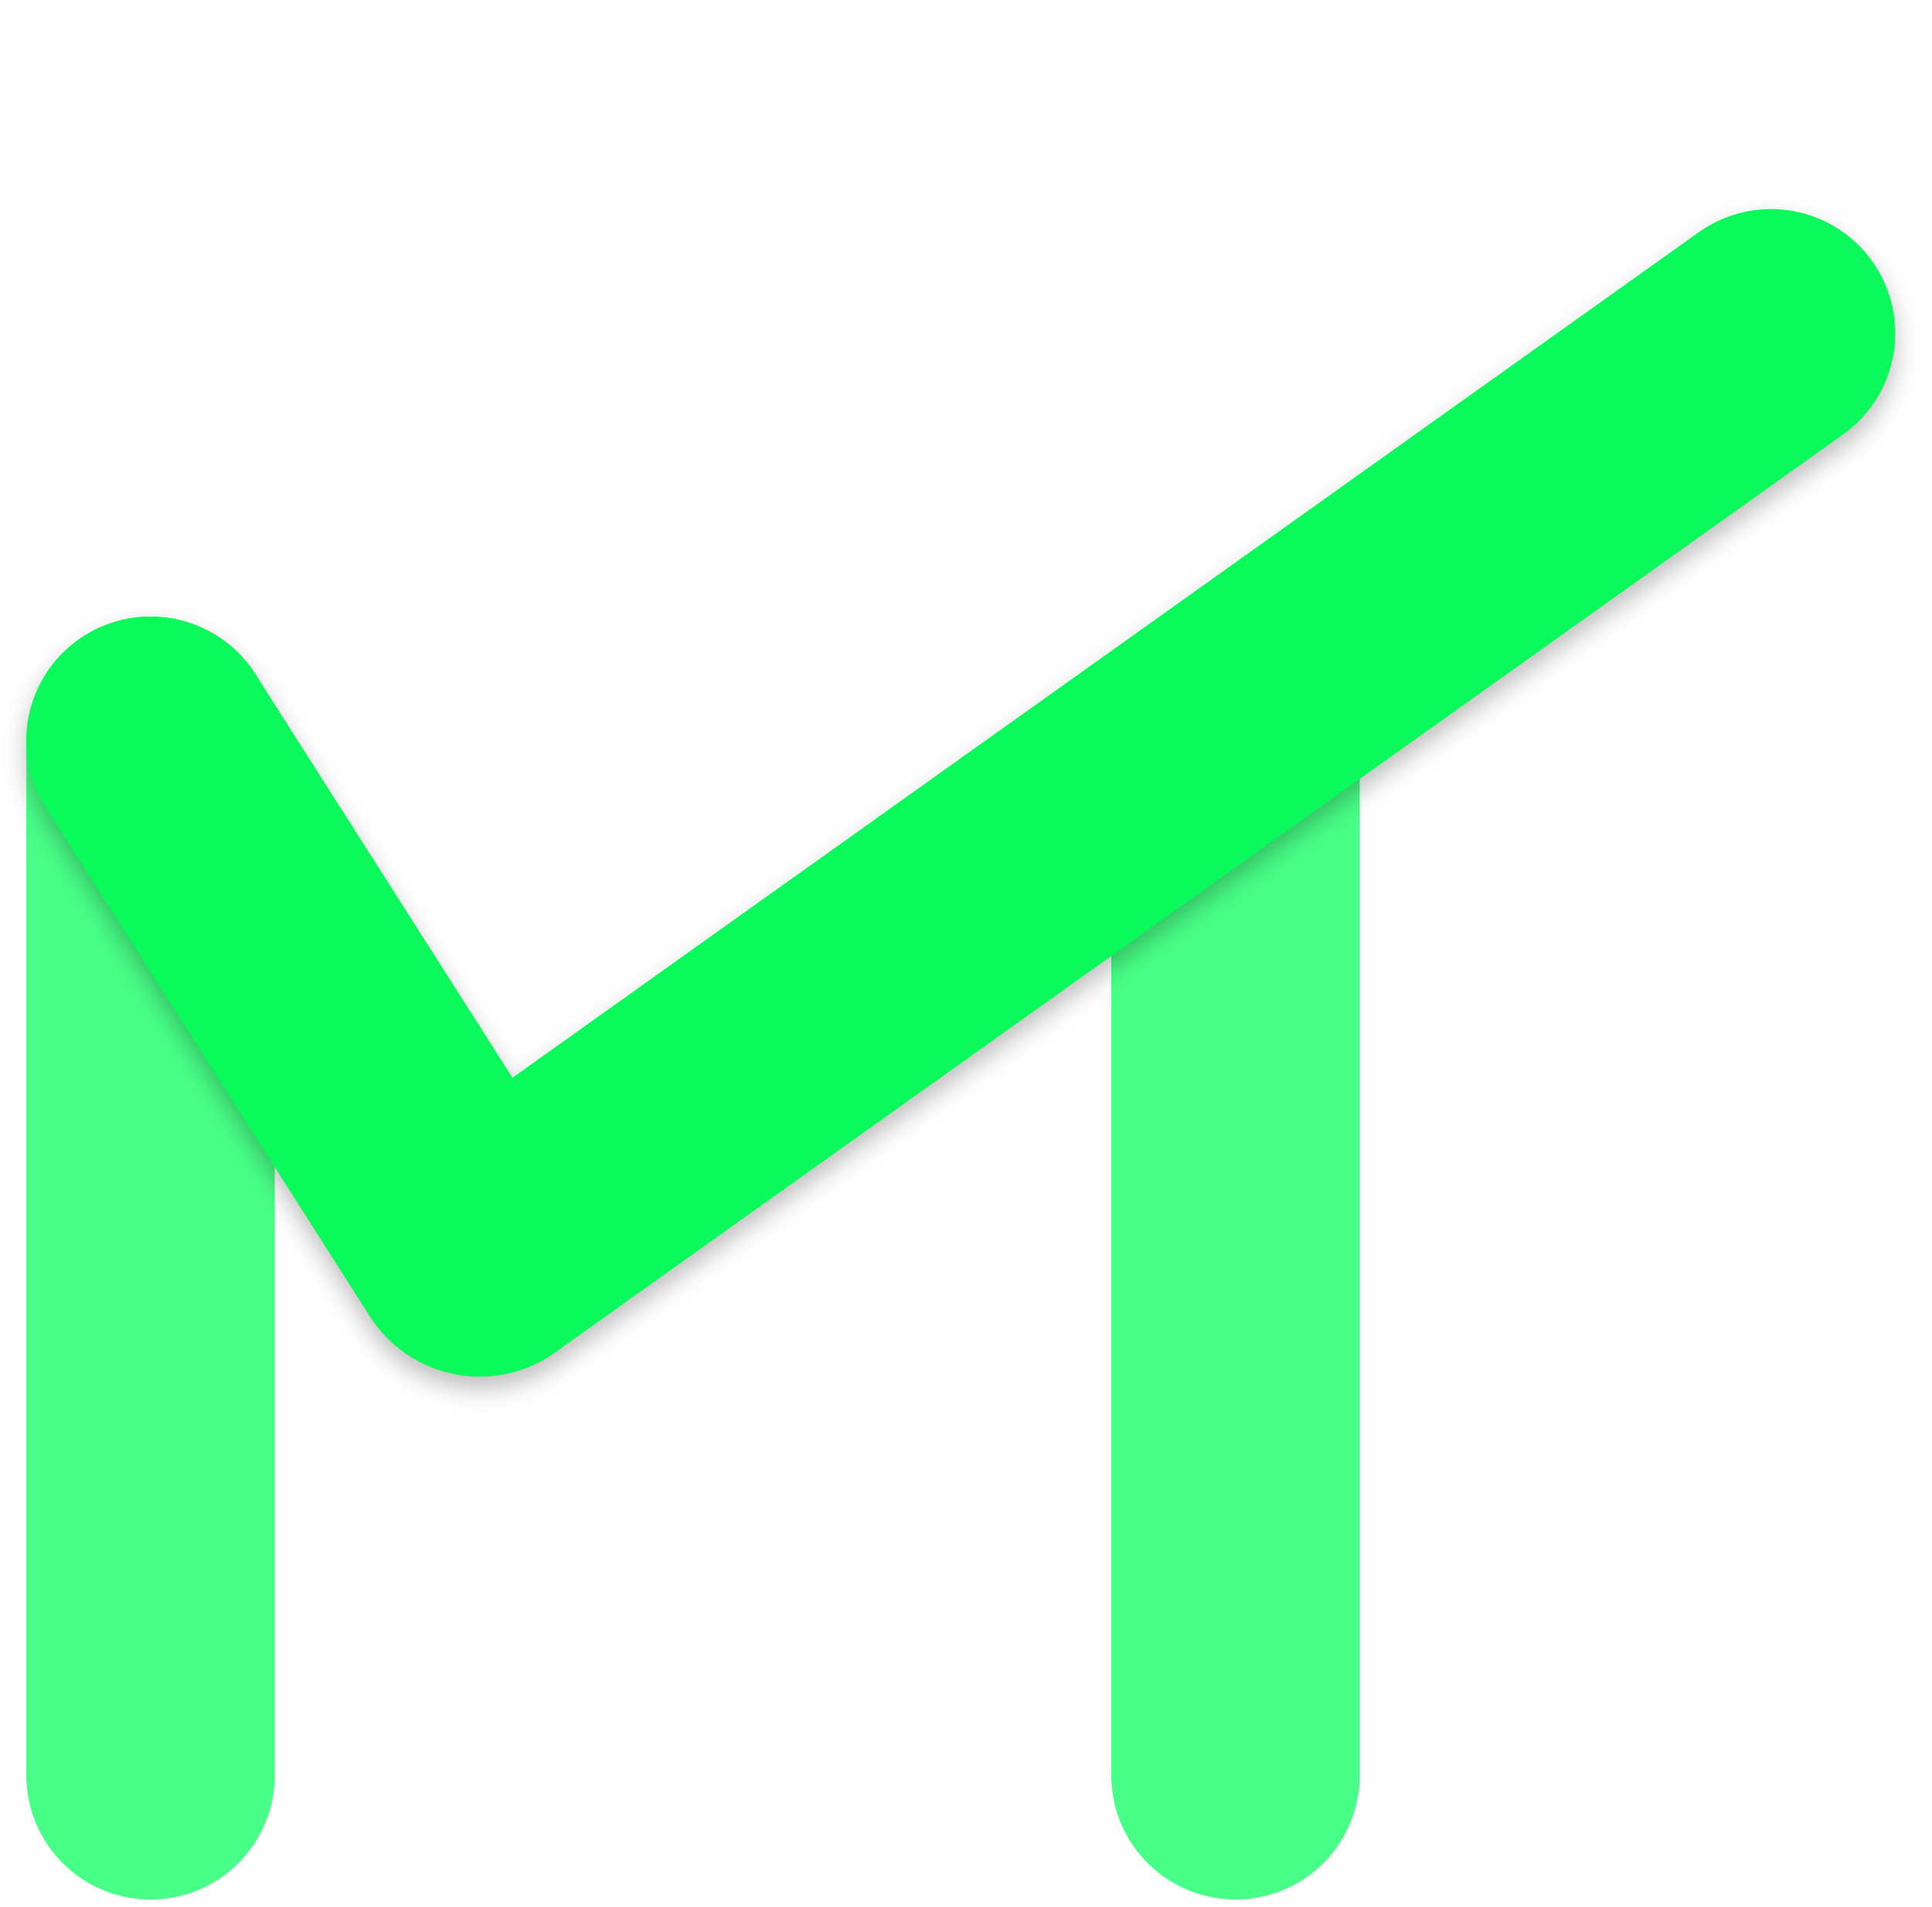
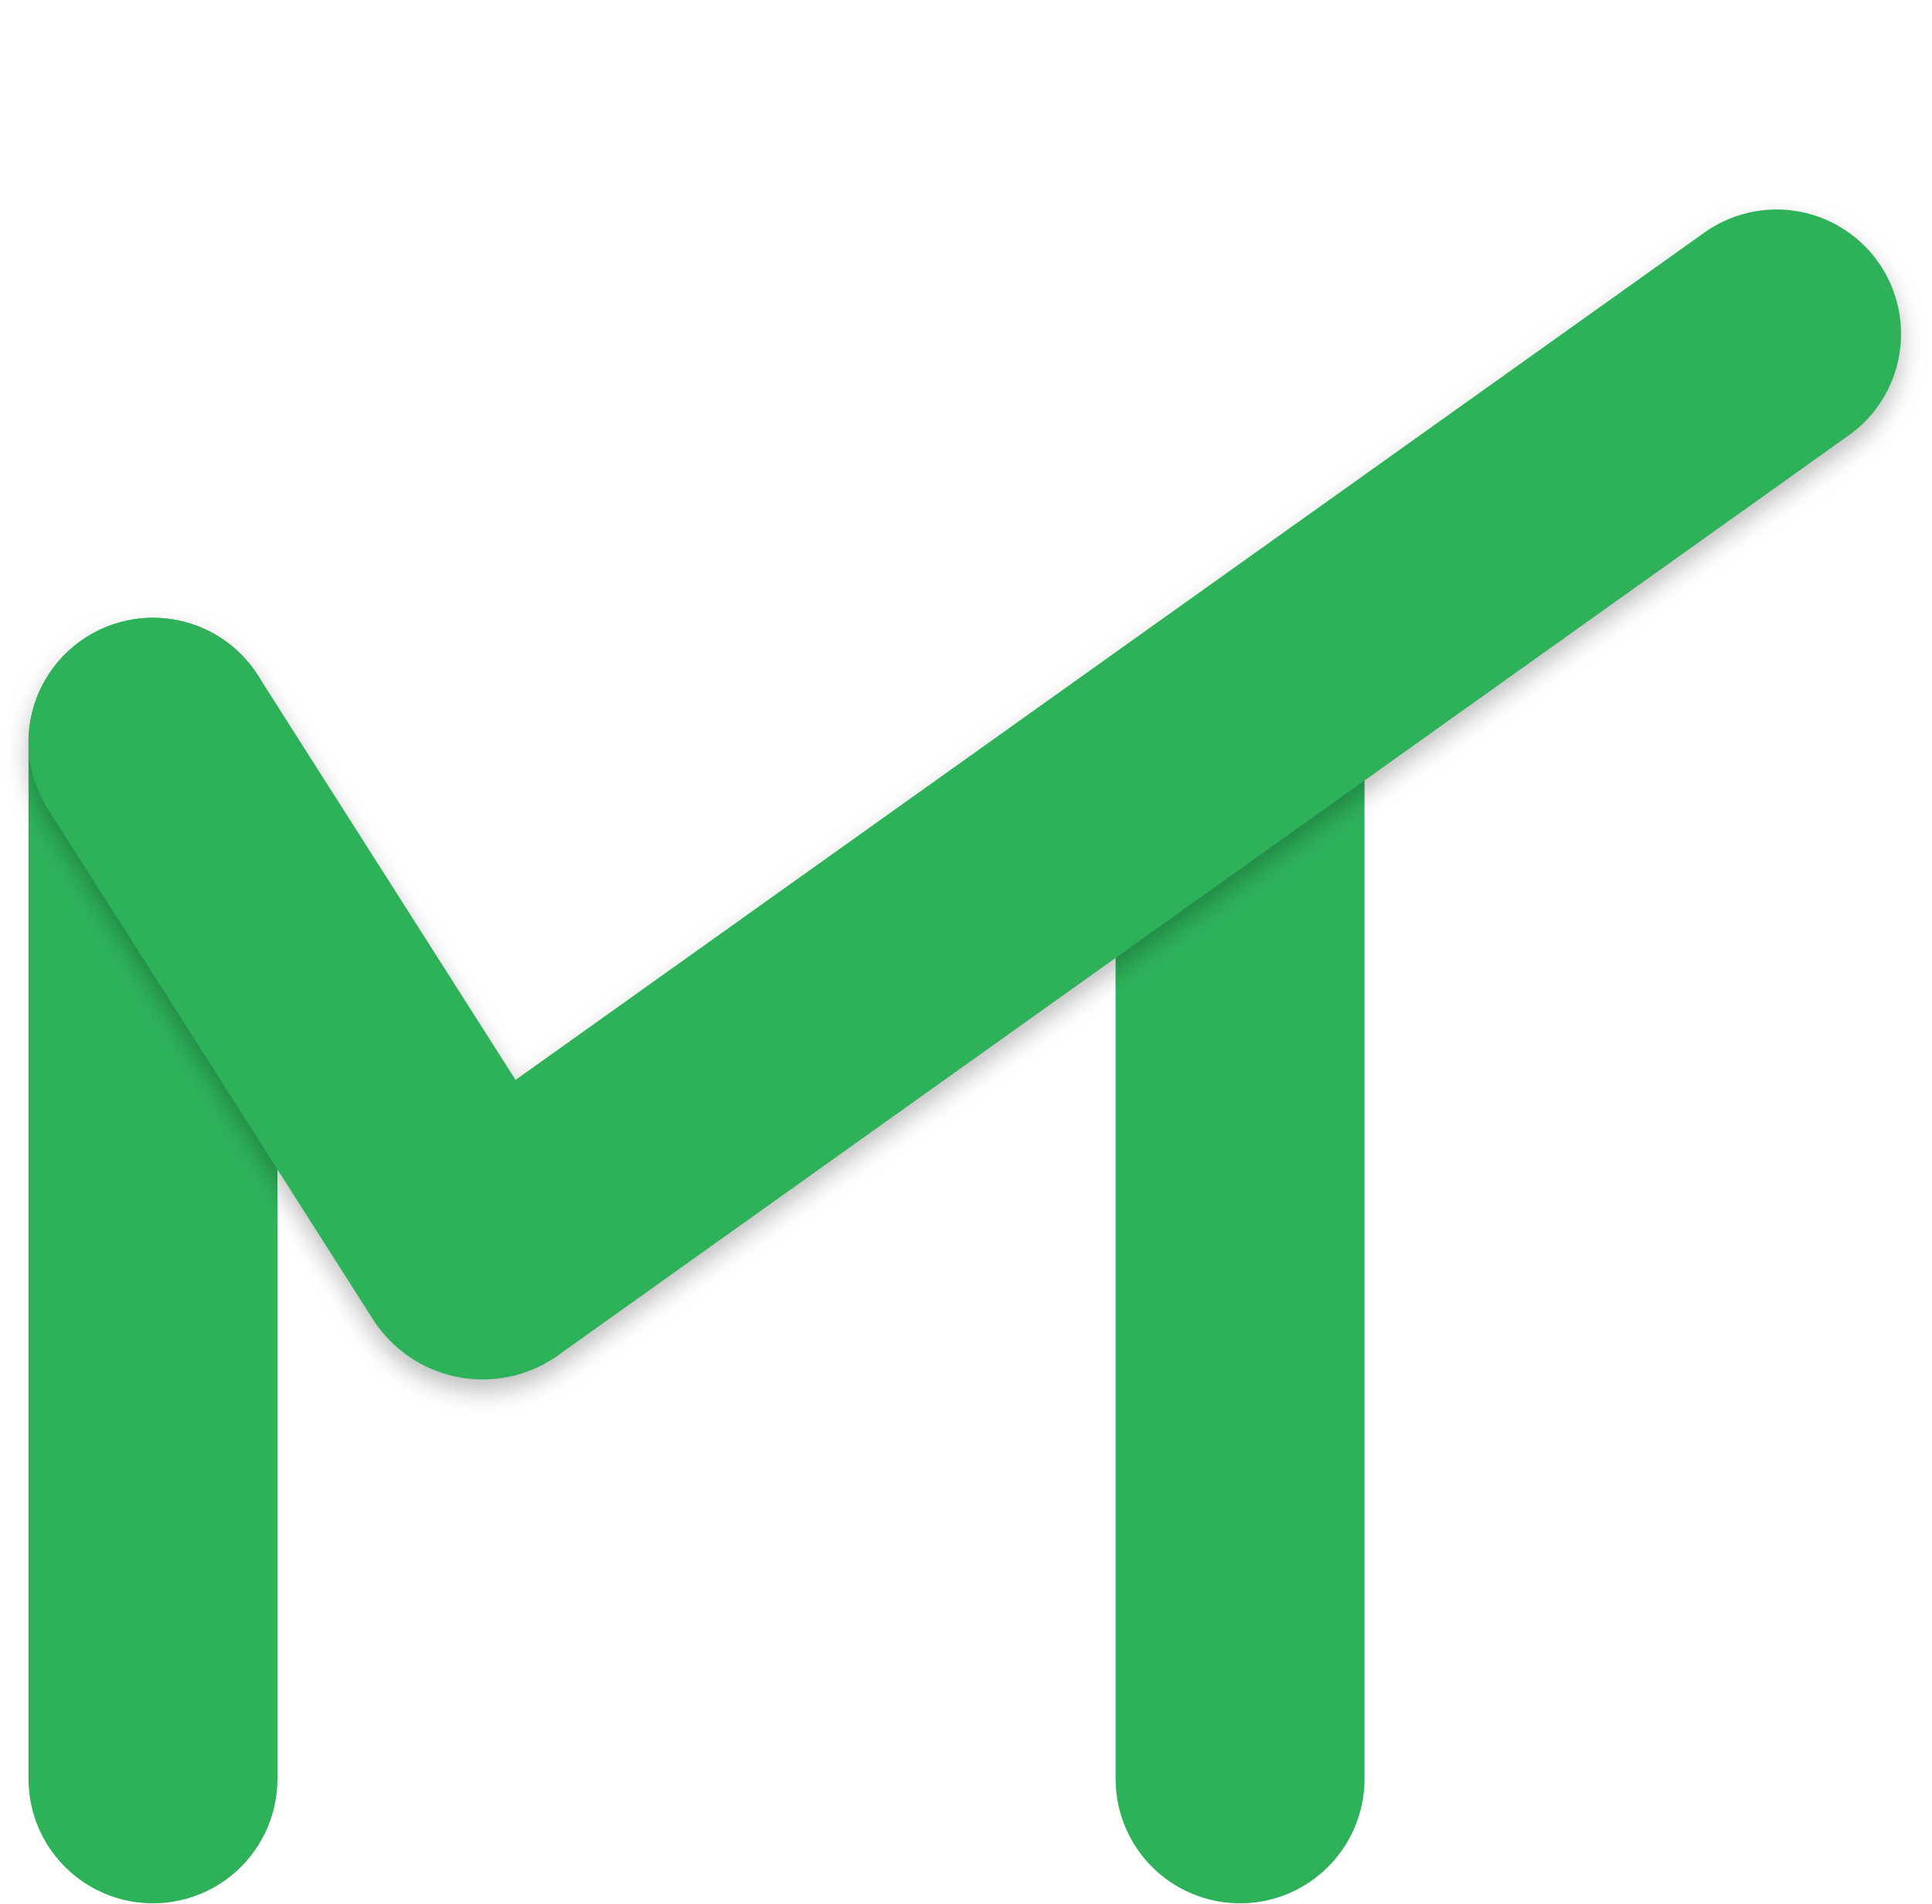
- <svg xmlns="http://www.w3.org/2000/svg" width="231" height="228" viewBox="0 0 231 228" fill="none">
-   <path d="M18 212.295V88.584M147.723 88.584V212.295" stroke="#48FF87" stroke-width="29.707" stroke-linecap="round" stroke-linejoin="round" />
+ <svg xmlns="http://www.w3.org/2000/svg" width="341" height="336" viewBox="0 0 341 336" fill="none">
+   <path d="M27 314V131.022M218.87 131.022V314" stroke="#2DB25A" stroke-width="43.938" stroke-linecap="round" stroke-linejoin="round" />
  <g filter="url(#filter0_d)">
-     <path d="M211.749 39.855L58.342 149.206C58.018 149.437 57.717 149.794 57.319 149.777C57.115 149.769 56.914 149.667 56.776 149.478L18 88.584" stroke="#0AF95B" stroke-width="29.707" stroke-linecap="round" stroke-linejoin="round" />
+     <path d="M313.569 58.948L86.436 220.853C86.111 221.084 85.826 221.406 85.44 221.502C85.049 221.6 84.621 221.457 84.353 221.088L27 131.022" stroke="#2DB25A" stroke-width="43.938" stroke-linecap="round" stroke-linejoin="round" />
  </g>
  <defs>
-     <filter id="filter0_d" x="0.381" y="23.619" width="228.985" height="145.159" filterUnits="userSpaceOnUse" color-interpolation-filters="sRGB">
+     <filter id="filter0_d" x="0.941" y="34.933" width="338.686" height="214.701" filterUnits="userSpaceOnUse" color-interpolation-filters="sRGB">
      <feFlood flood-opacity="0" result="BackgroundImageFix" />
      <feColorMatrix in="SourceAlpha" type="matrix" values="0 0 0 0 0 0 0 0 0 0 0 0 0 0 0 0 0 0 127 0" />
-       <feOffset dy="1.382" />
-       <feGaussianBlur stdDeviation="1.382" />
+       <feOffset dy="2.044" />
+       <feGaussianBlur stdDeviation="2.044" />
      <feColorMatrix type="matrix" values="0 0 0 0 0 0 0 0 0 0 0 0 0 0 0 0 0 0 0.25 0" />
      <feBlend mode="normal" in2="BackgroundImageFix" result="effect1_dropShadow" />
      <feBlend mode="normal" in="SourceGraphic" in2="effect1_dropShadow" result="shape" />
    </filter>
  </defs>
</svg>
